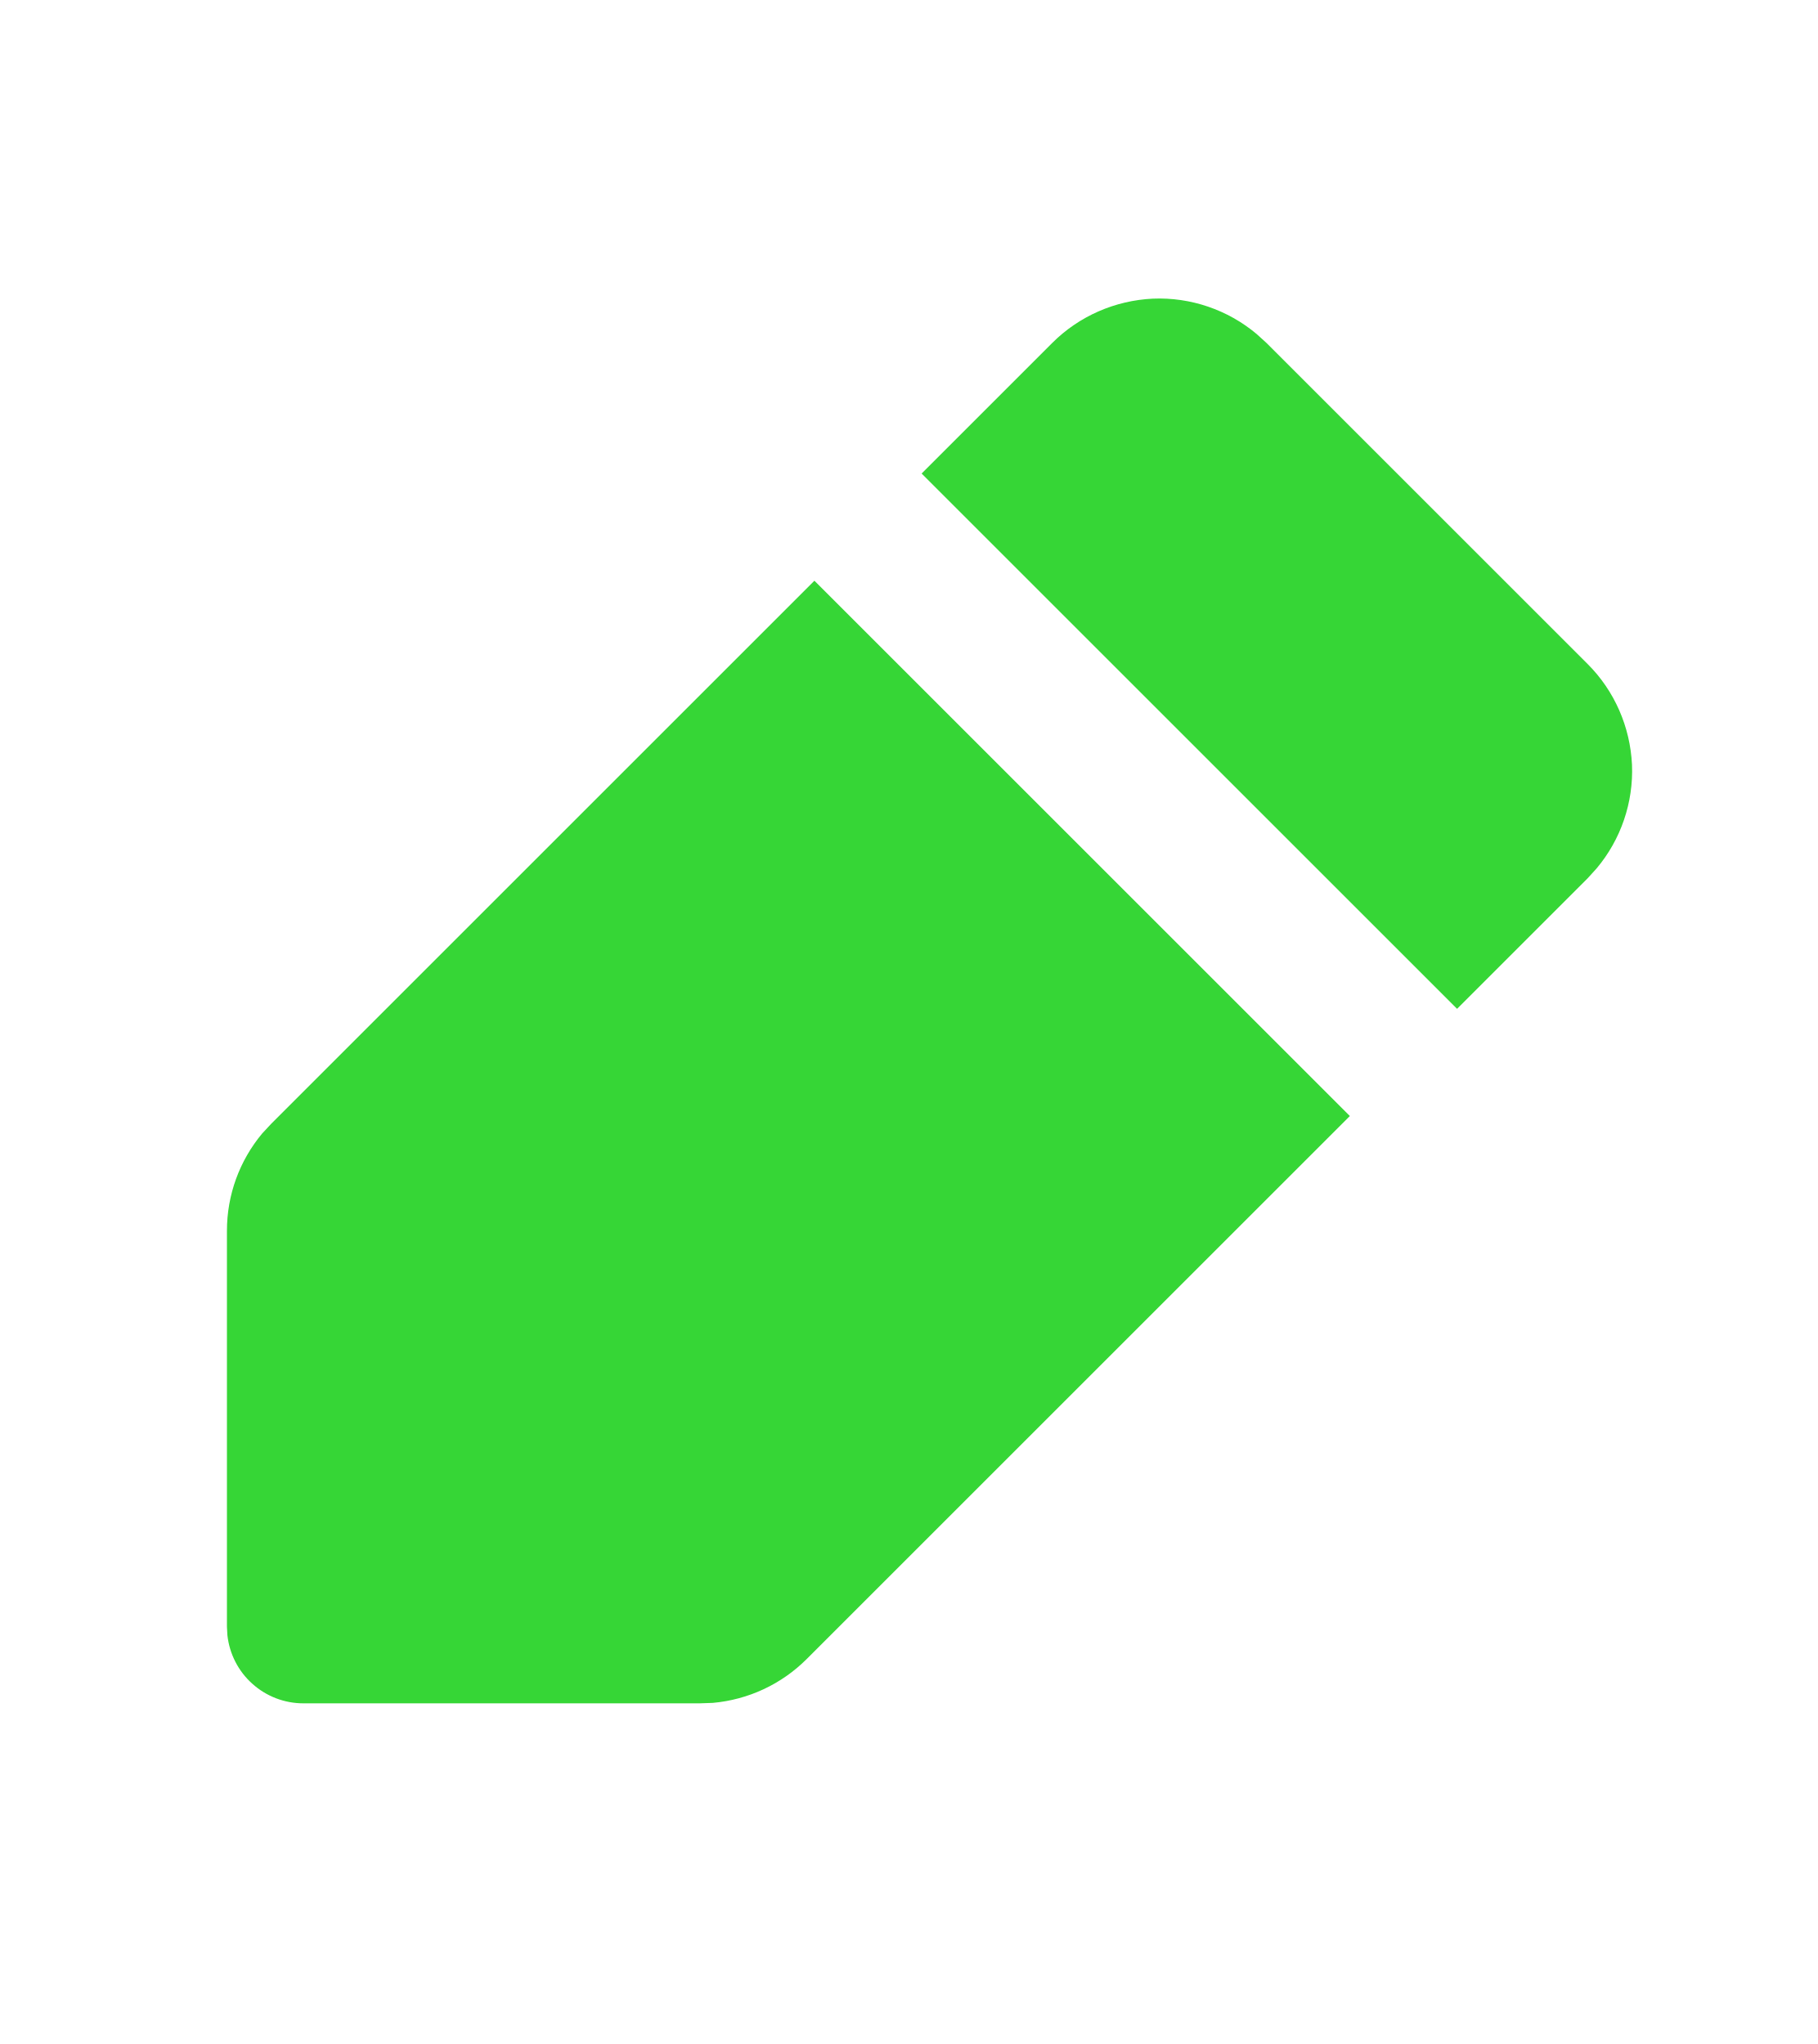
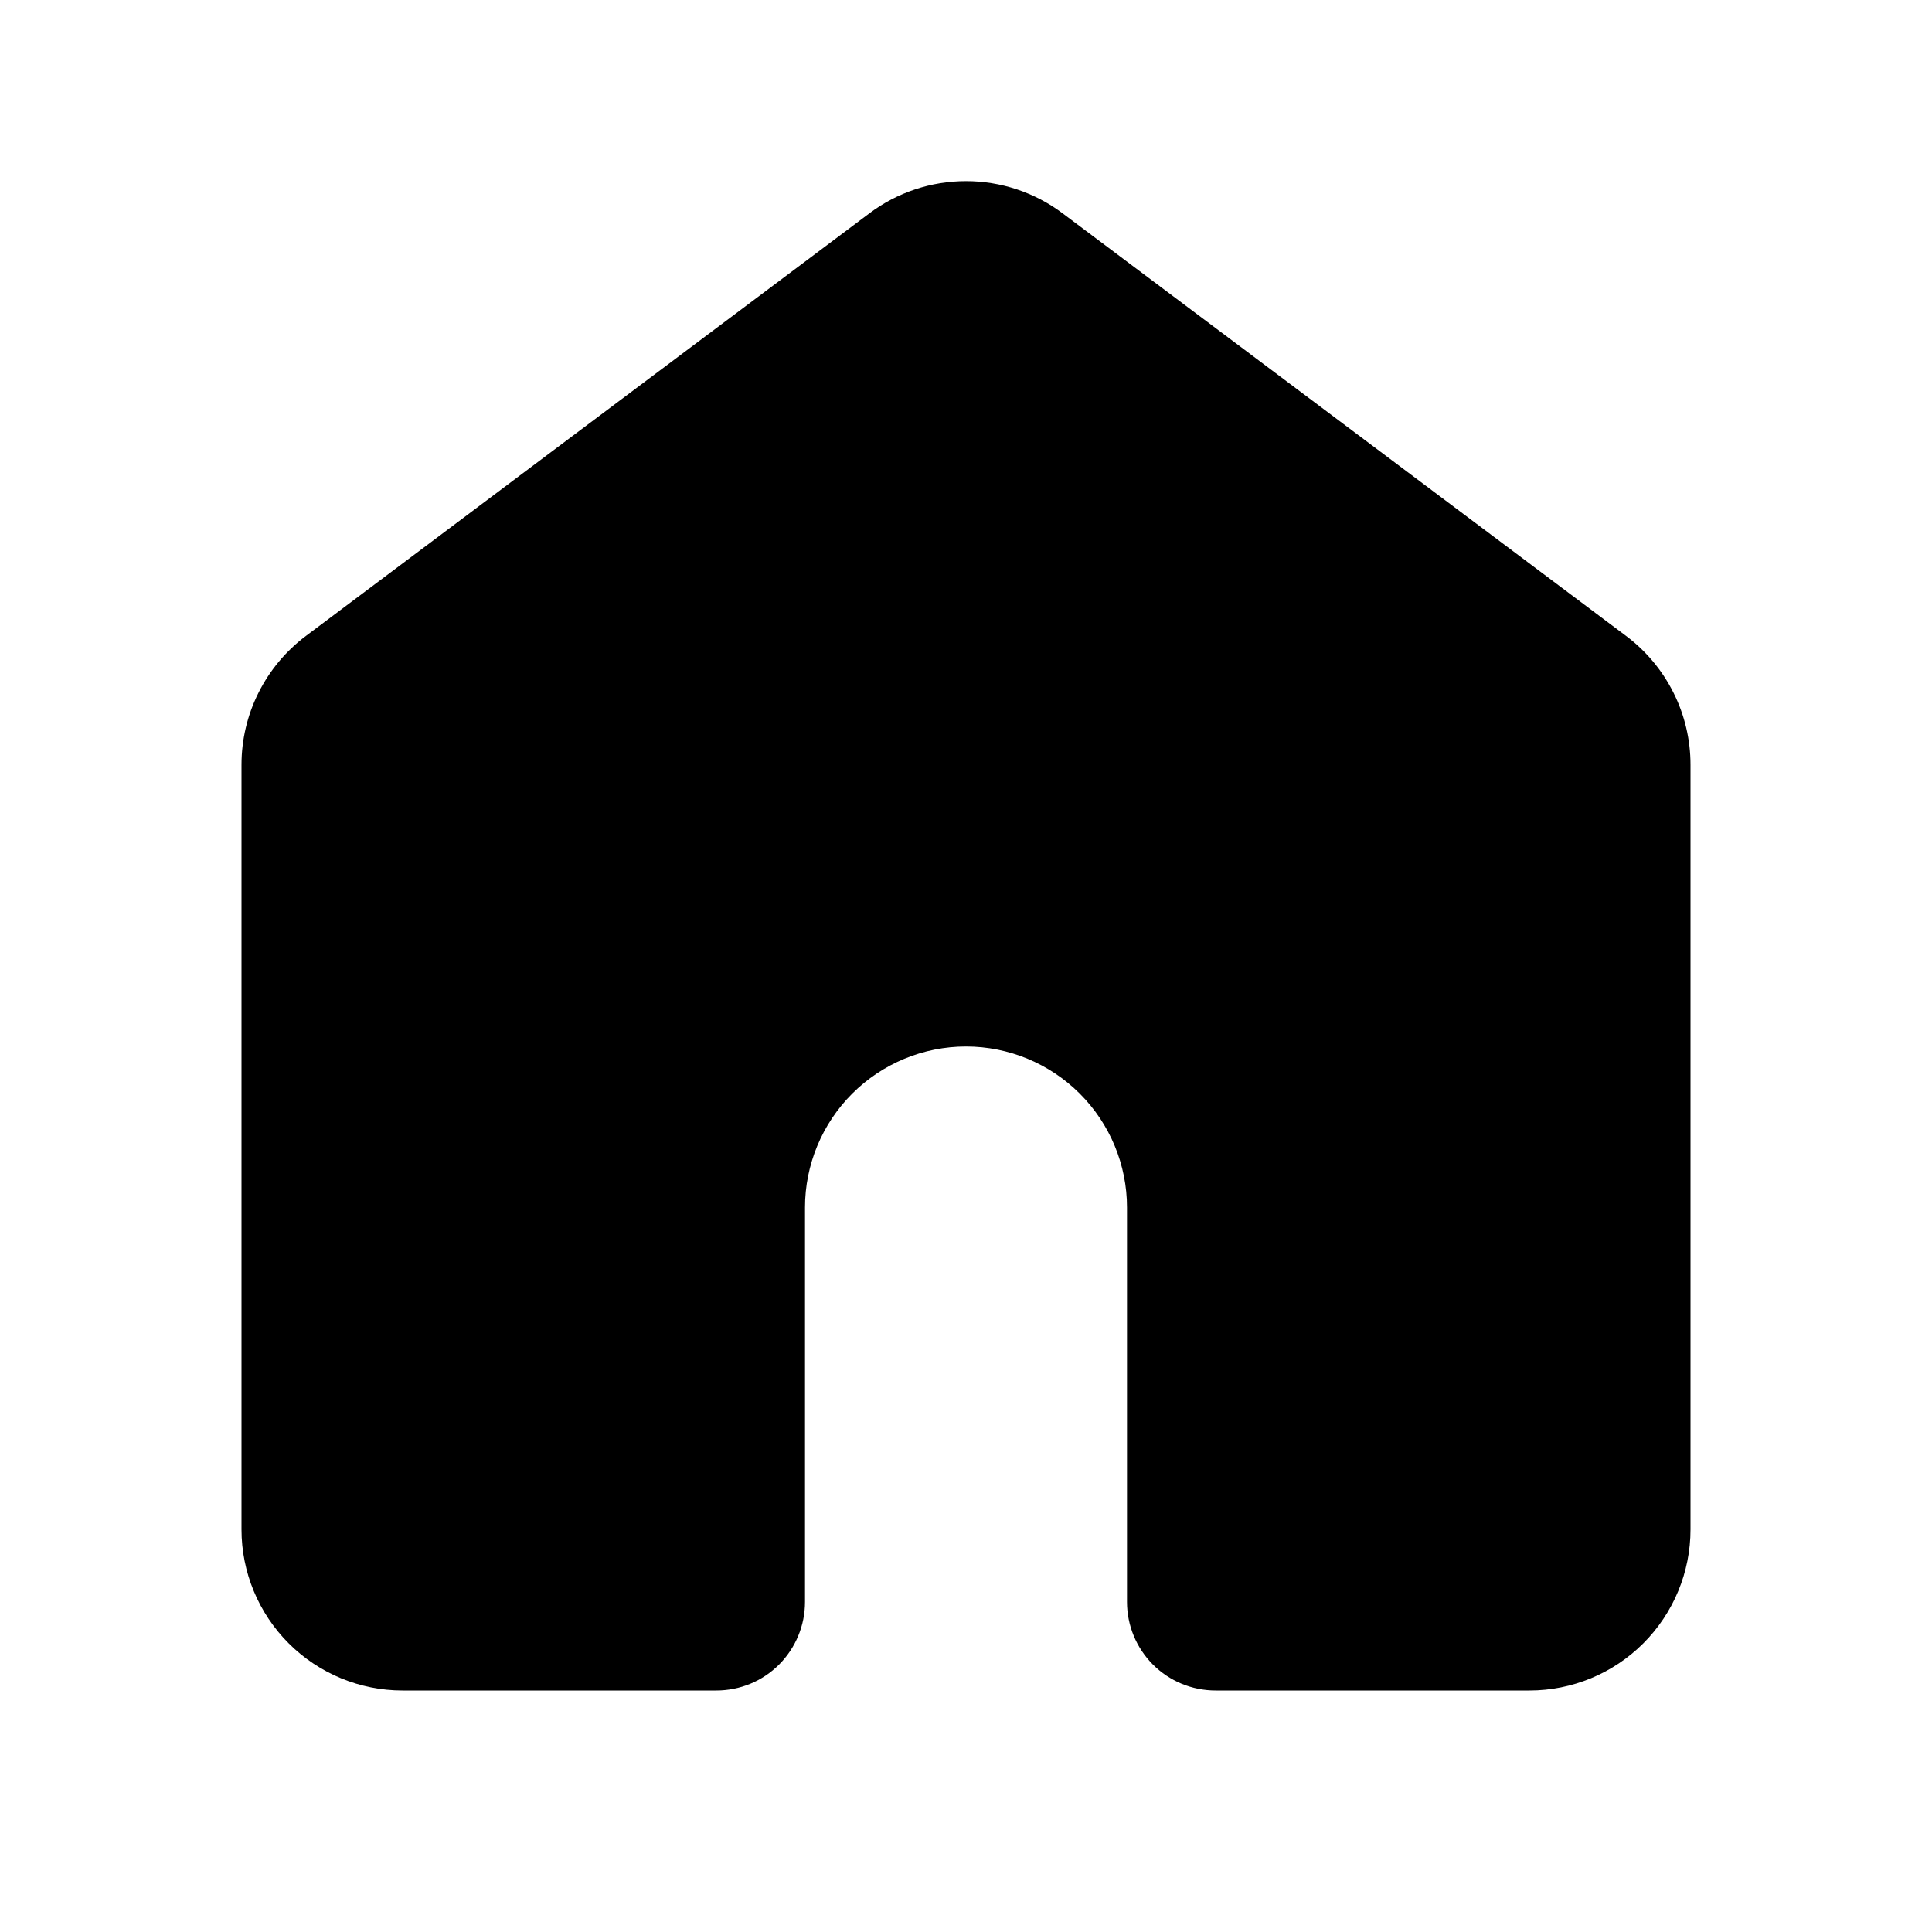
- <svg xmlns="http://www.w3.org/2000/svg" width="8" height="9" viewBox="0 0 8 9" fill="none">
-   <path d="M3.585 2.557L5.942 4.914L3.551 7.305C3.44 7.416 3.294 7.484 3.138 7.498L3.08 7.5H1.335C1.252 7.5 1.172 7.469 1.111 7.414C1.049 7.359 1.01 7.282 1.001 7.2L0.999 7.163V5.419C0.999 5.262 1.054 5.111 1.154 4.991L1.194 4.948L3.585 2.557ZM4.632 1.51C4.75 1.392 4.908 1.323 5.075 1.315C5.241 1.308 5.405 1.364 5.532 1.471L5.575 1.51L6.989 2.924C7.107 3.042 7.176 3.2 7.184 3.367C7.191 3.533 7.135 3.697 7.028 3.824L6.989 3.867L6.414 4.442L4.057 2.085L4.632 1.51Z" fill="#36D636" />
+ <svg xmlns="http://www.w3.org/2000/svg" viewBox="0 0 24 24" fill="none">
+   <path d="M13.2 2.65C12.854 2.39 12.433 2.25 12 2.25C11.567 2.25 11.146 2.39 10.8 2.65L3.8 7.9C3.552 8.086 3.35 8.328 3.211 8.606C3.072 8.883 3 9.19 3 9.5V19C3 19.53 3.211 20.039 3.586 20.414C3.961 20.789 4.47 21 5 21H8.9C9.192 21 9.472 20.884 9.678 20.678C9.884 20.471 10 20.192 10 19.9V15C10 14.47 10.211 13.961 10.586 13.586C10.961 13.211 11.47 13 12 13C12.53 13 13.039 13.211 13.414 13.586C13.789 13.961 14 14.47 14 15V19.9C14 20.192 14.116 20.471 14.322 20.678C14.528 20.884 14.808 21 15.1 21H19C19.53 21 20.039 20.789 20.414 20.414C20.789 20.039 21 19.53 21 19V9.5C21 9.19 20.928 8.883 20.789 8.606C20.65 8.328 20.448 8.086 20.2 7.9L13.2 2.65Z" fill="currentColor" />
</svg>
